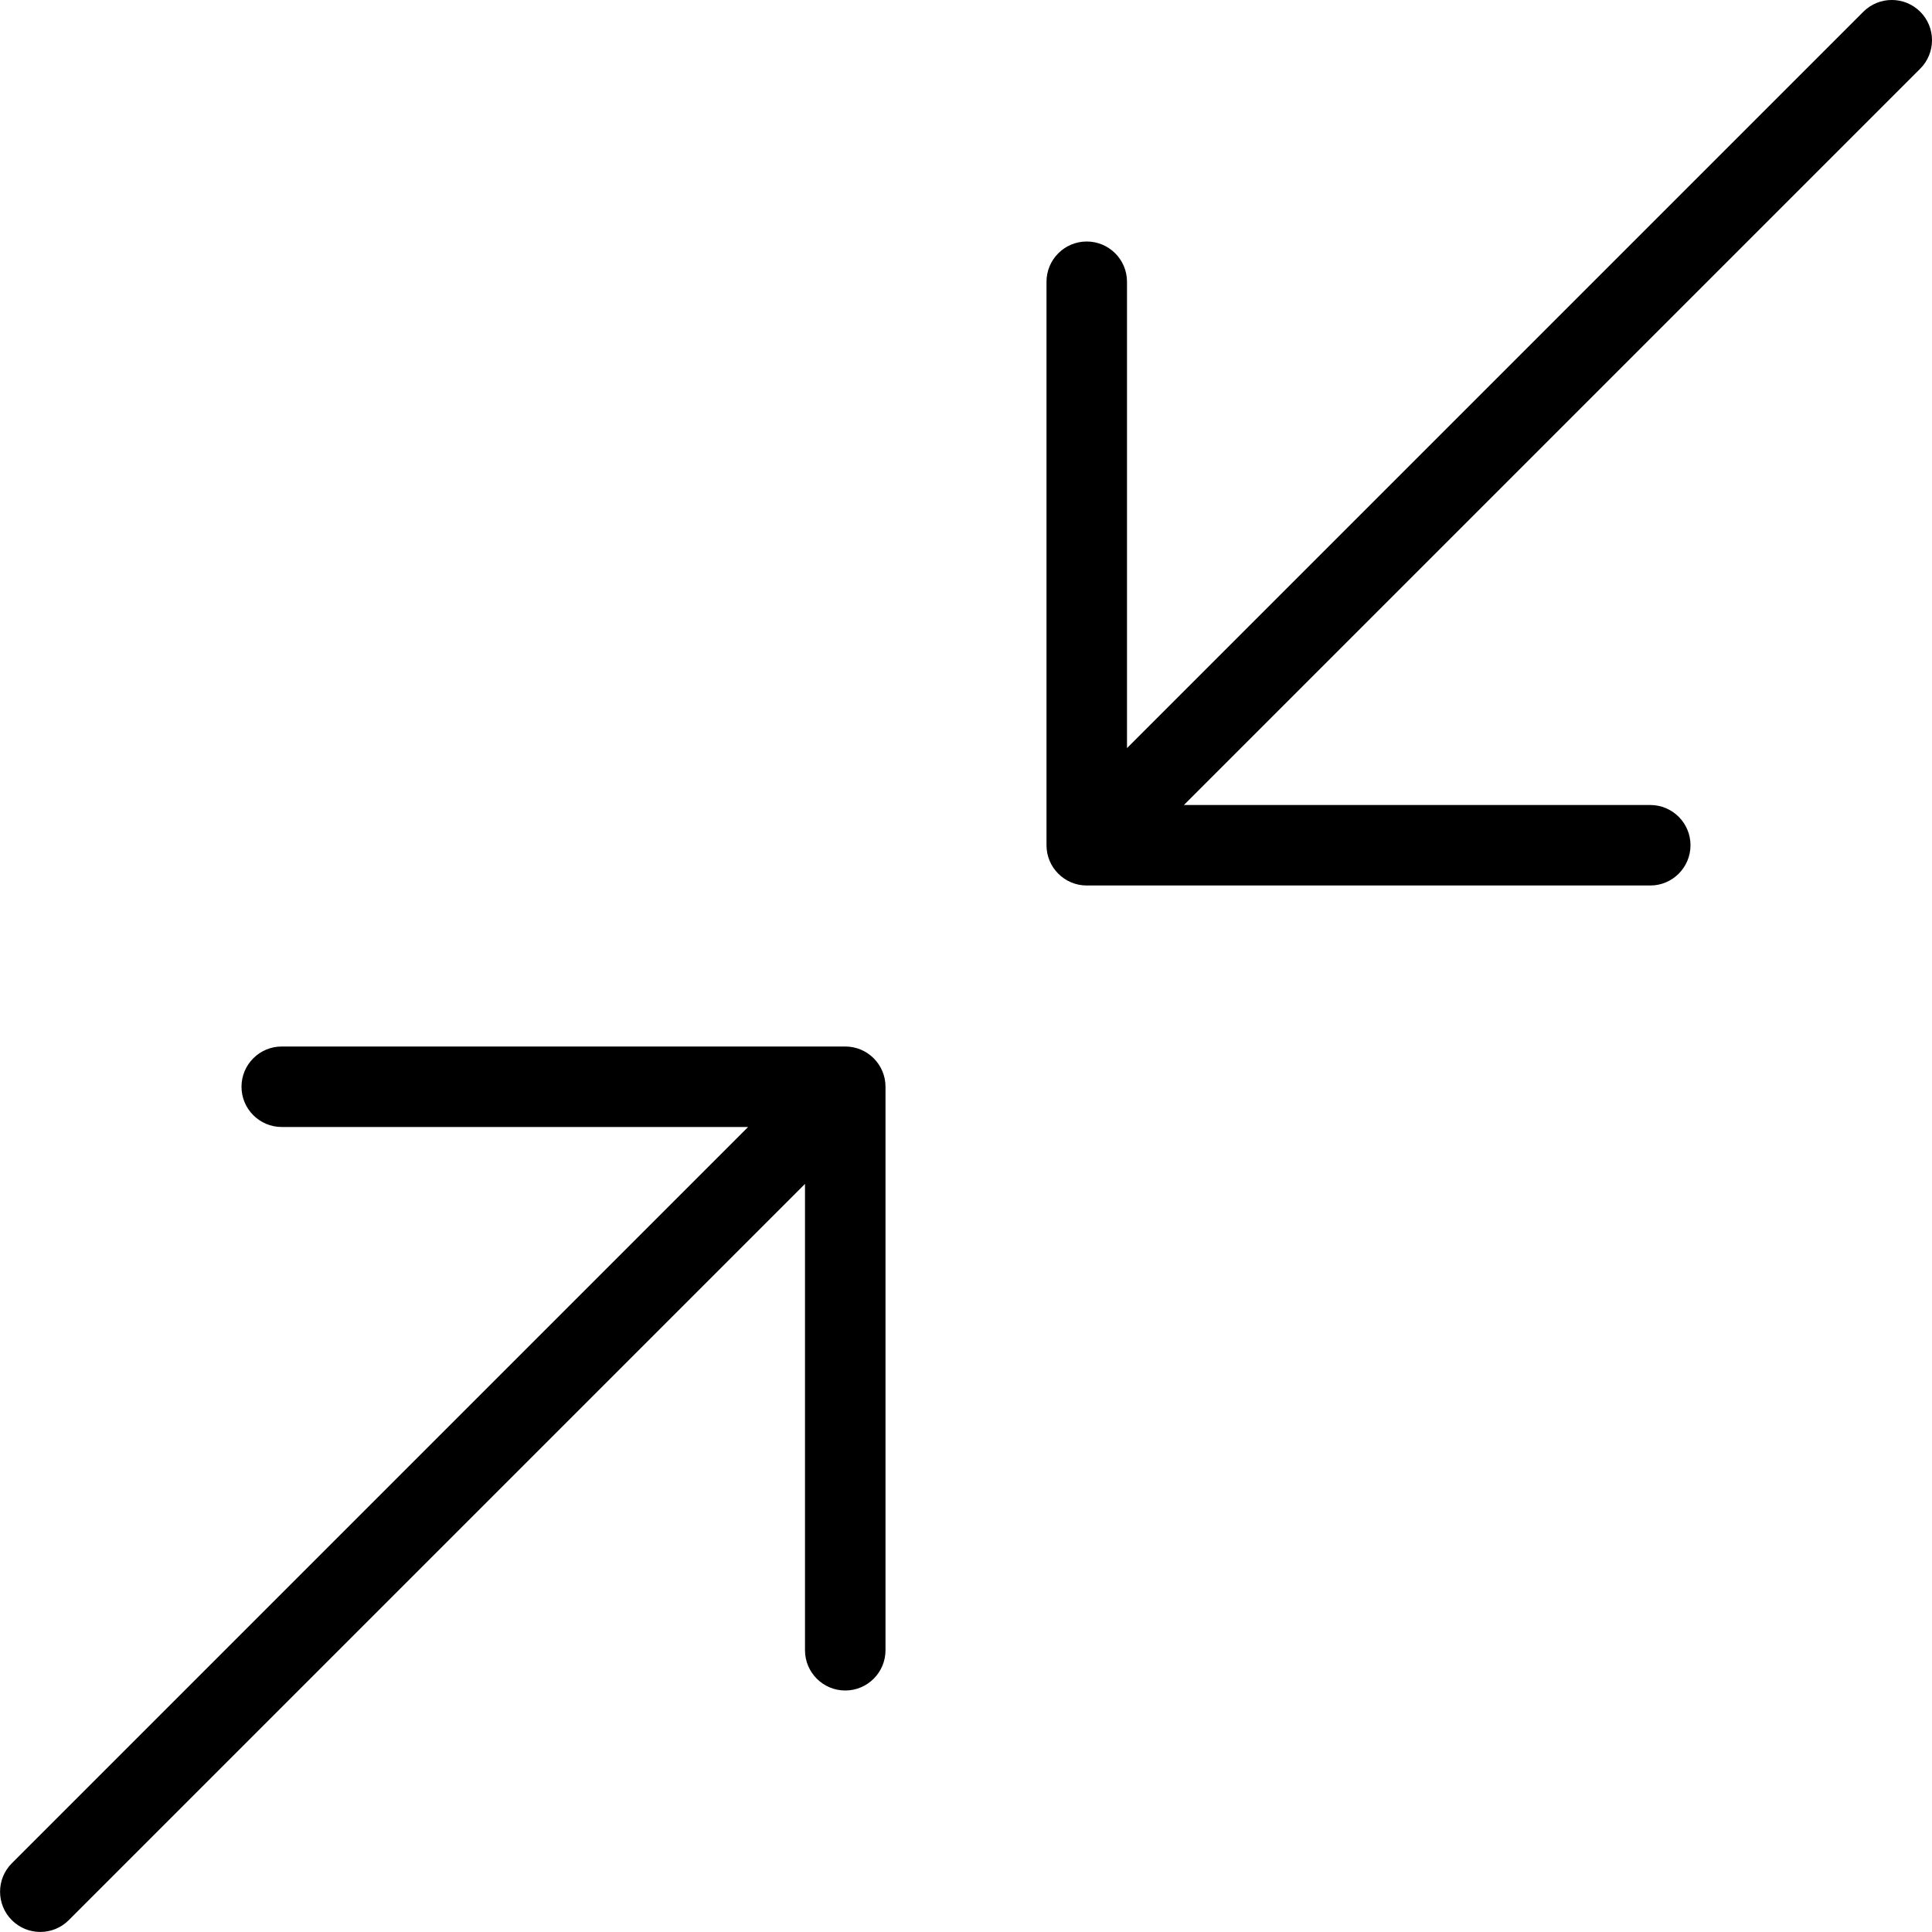
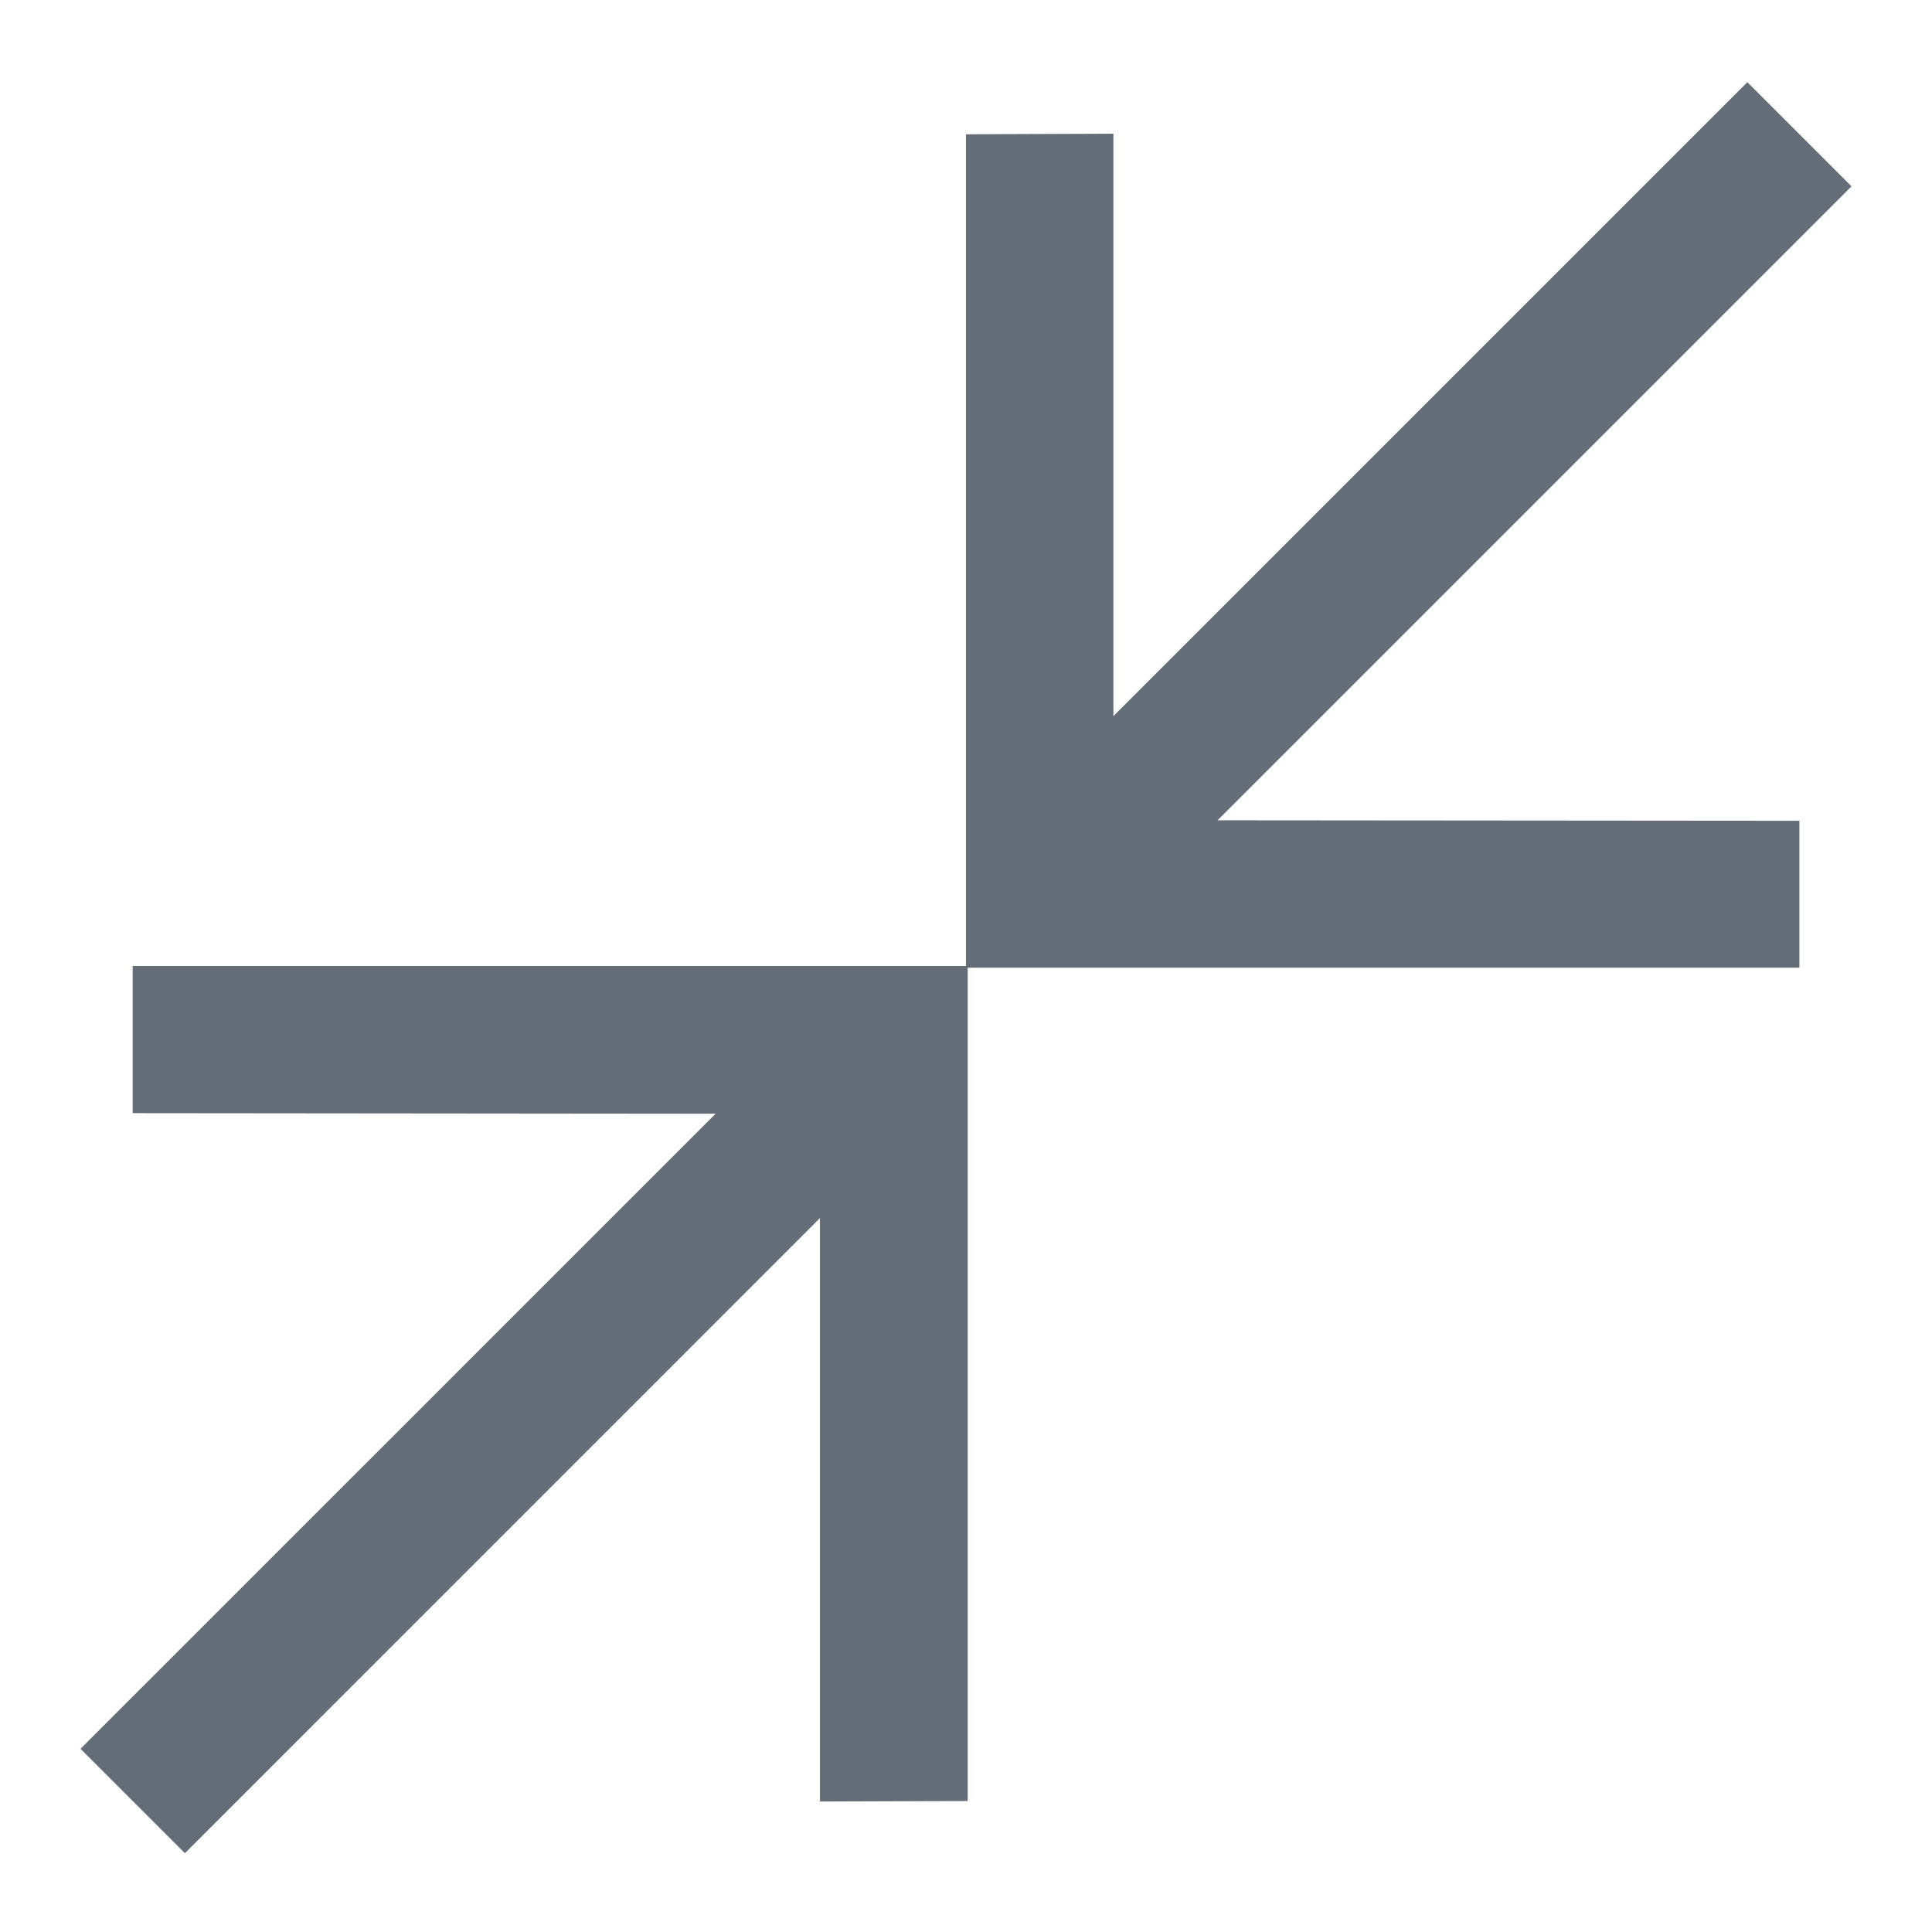
- <svg xmlns="http://www.w3.org/2000/svg" version="1.1" x="0px" y="0px" width="24px" height="24px" viewBox="0 0 24 24" enable-background="new 0 0 24 24" xml:space="preserve">
-   <g id="Outline_Icons_1_">
-     <g>
-       <path d="M23.854,0.146c-0.195-0.195-0.512-0.195-0.707,0L14,9.293V3.5C14,3.224,13.776,3,13.5,3S13,3.224,13,3.5v7    c0,0.276,0.224,0.5,0.5,0.5h7c0.276,0,0.5-0.224,0.5-0.5S20.776,10,20.5,10h-5.793l9.146-9.146    C24.049,0.658,24.049,0.342,23.854,0.146z" />
-       <path d="M10.5,13h-7C3.224,13,3,13.224,3,13.5S3.224,14,3.5,14h5.793l-9.146,9.146c-0.195,0.195-0.195,0.512,0,0.707    s0.512,0.195,0.707,0L10,14.707V20.5c0,0.276,0.224,0.5,0.5,0.5s0.5-0.224,0.5-0.5v-7C11,13.224,10.776,13,10.5,13z" />
-     </g>
+ <svg xmlns="http://www.w3.org/2000/svg" width="24" height="24">
+   <g fill="#656D78" fill-rule="evenodd">
+     <path d="M21.706 1.021l-7.875 7.875V1.661L12 1.668v10.353h10.353v-1.825l-7.228-.006L23 2.315" />
+     <path d="M2.297 23.021l7.889-7.89v7.248l1.835-.006V12H1.648v1.828l7.242.007L1 21.724" />
  </g>
</svg>
